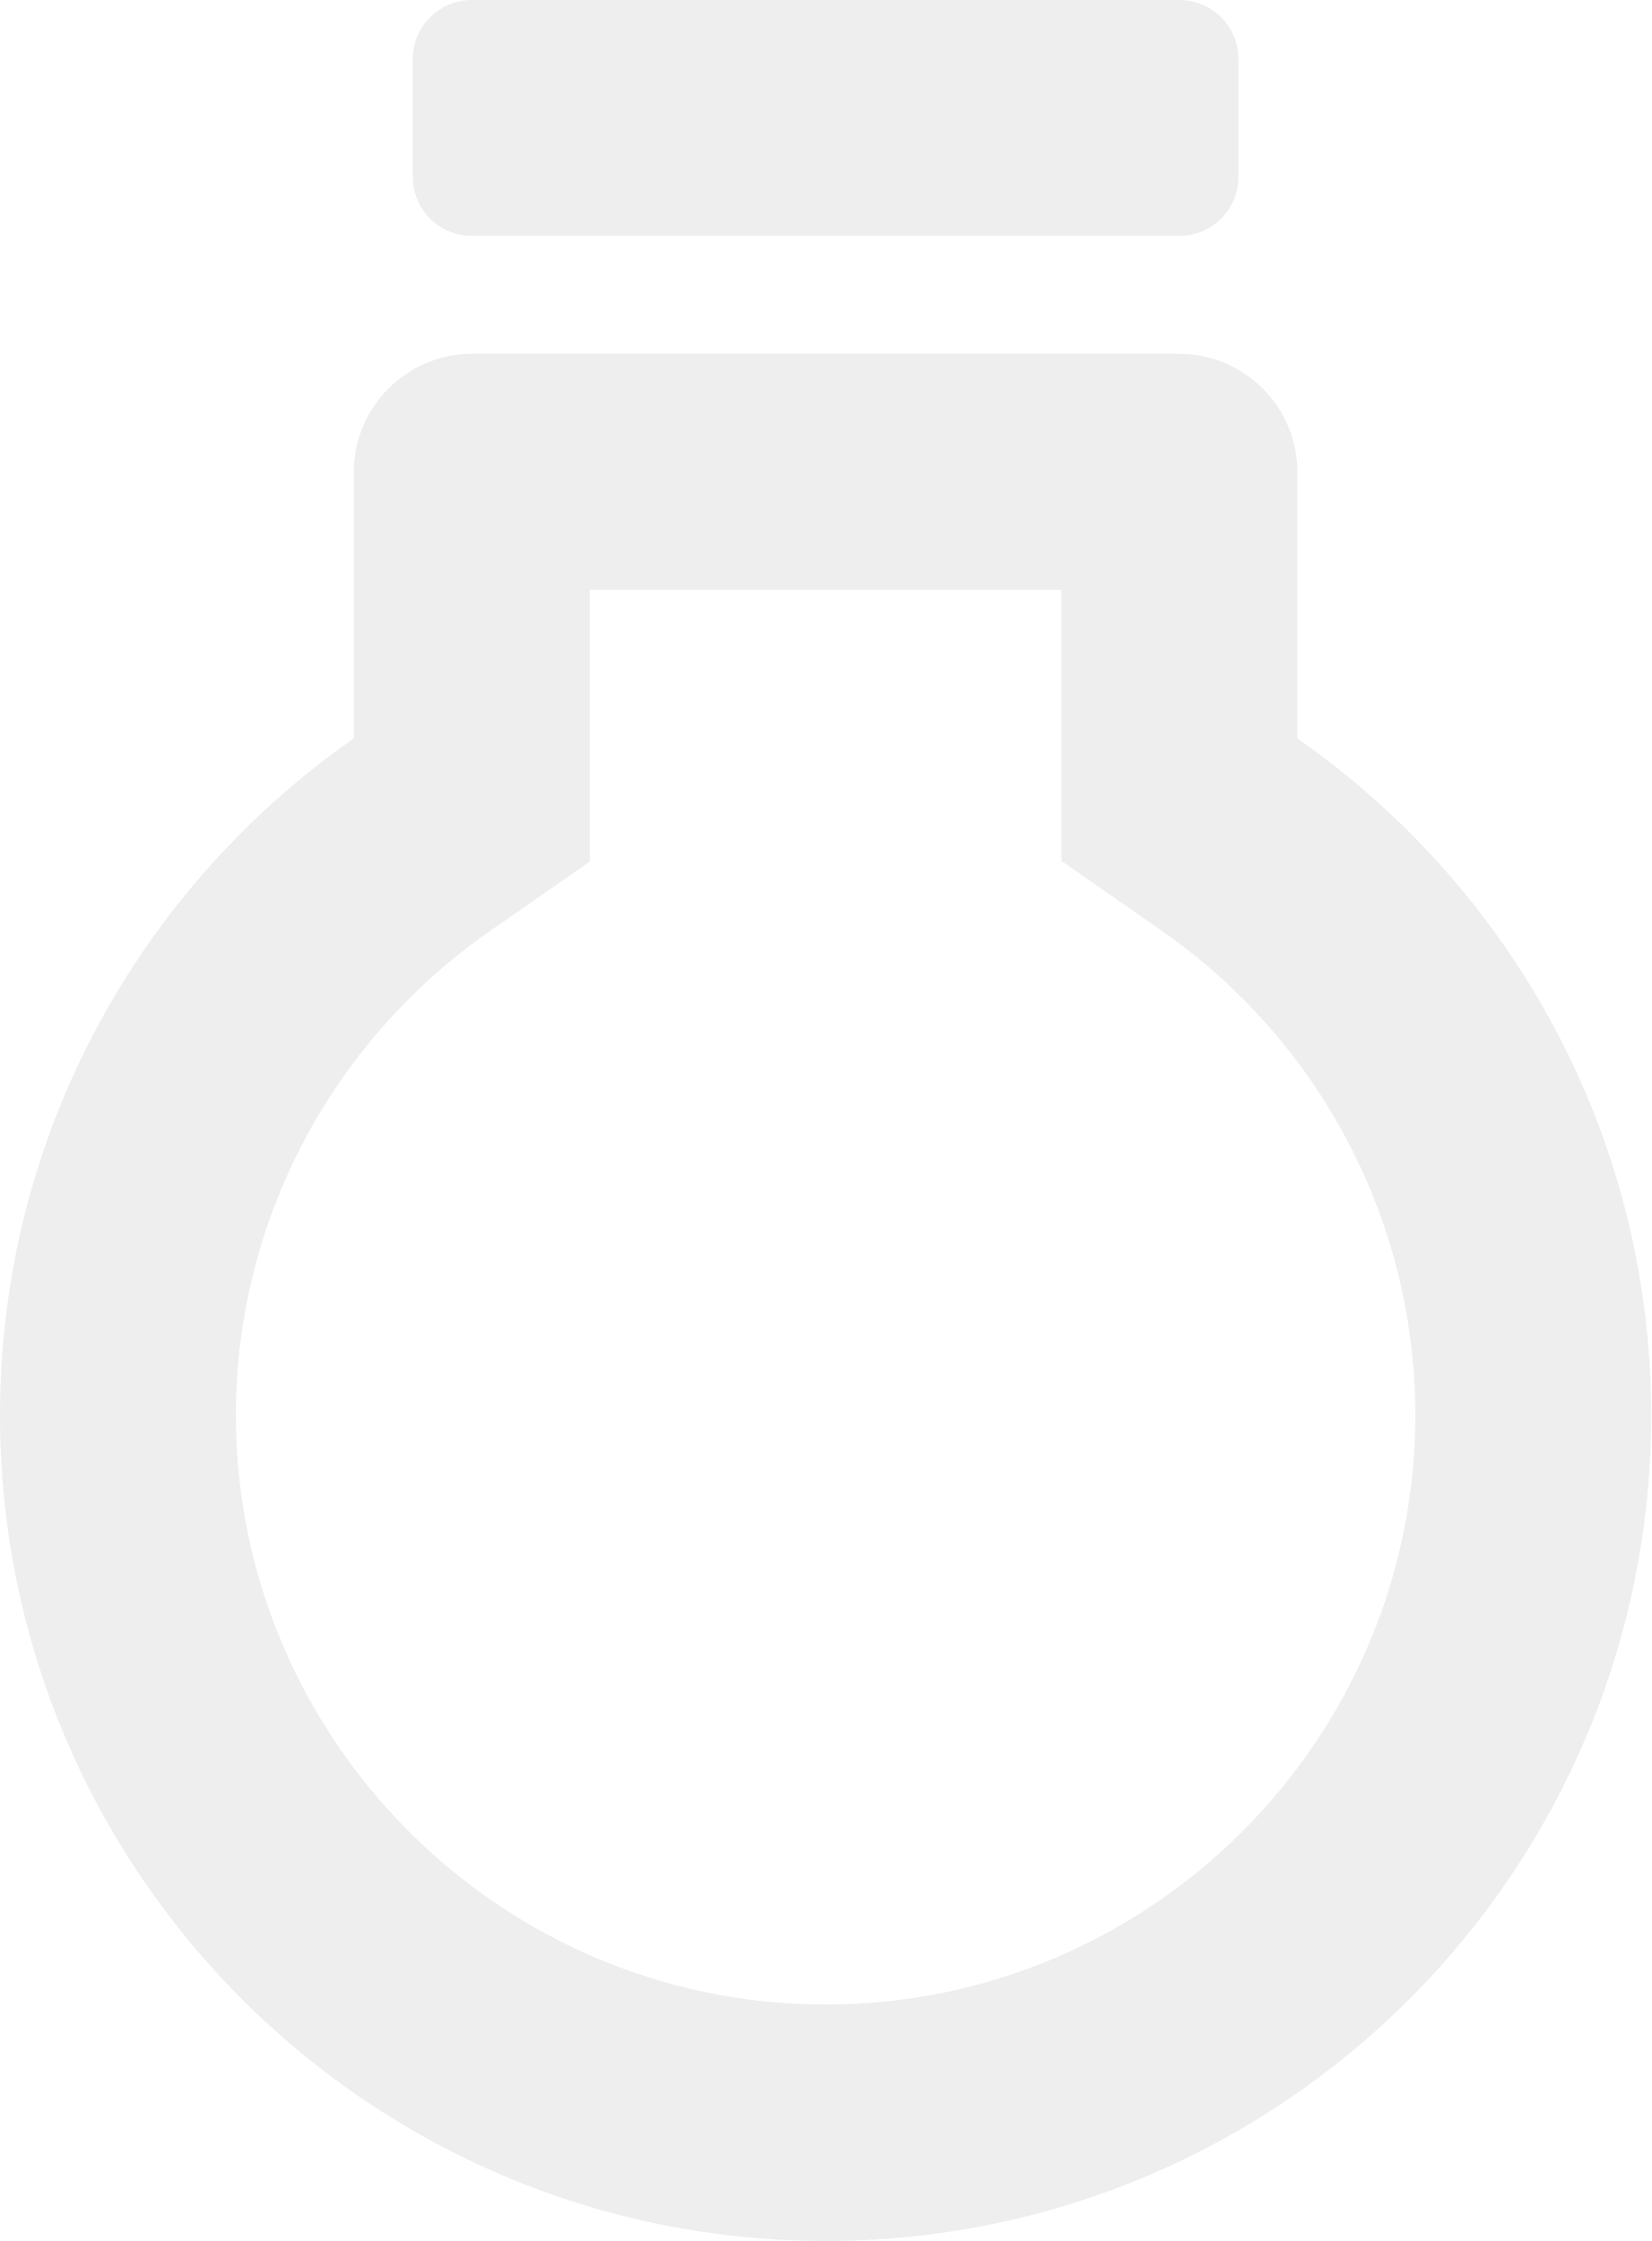
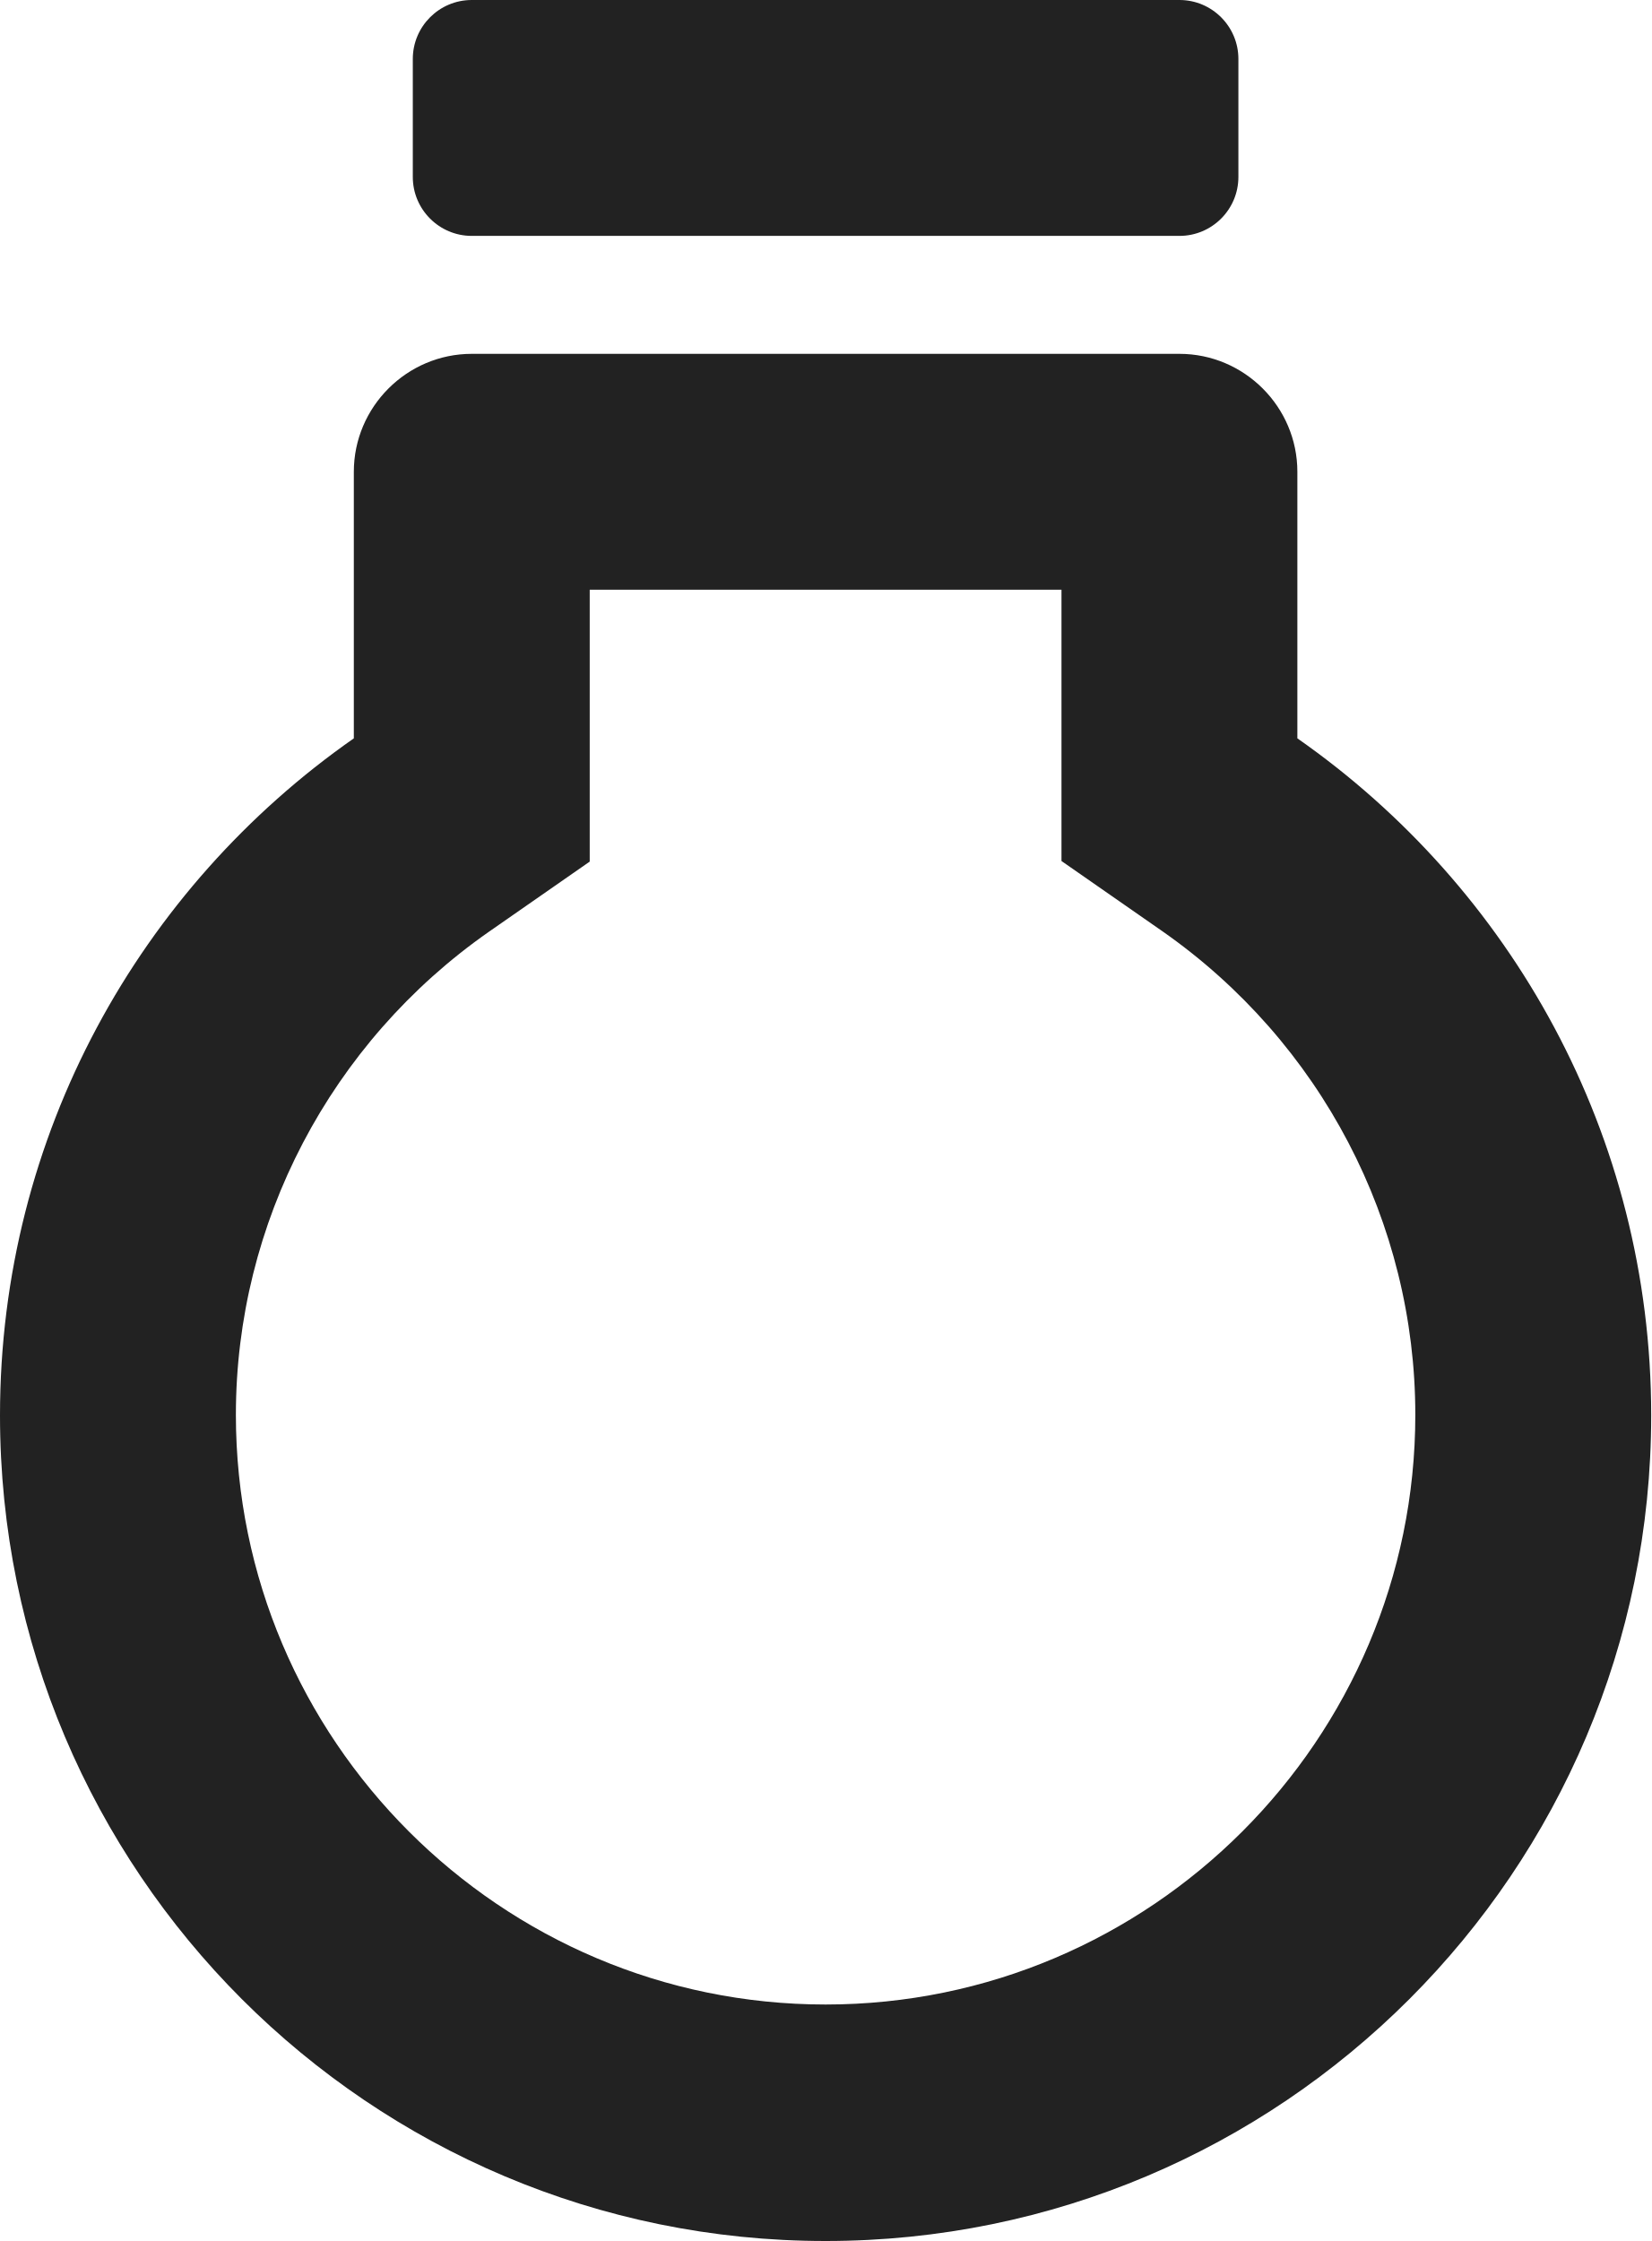
<svg xmlns="http://www.w3.org/2000/svg" width="28px" height="38px" viewBox="0 0 28 38" version="1.1">
  <g id="Page-1" stroke="none" stroke-width="1" fill="none" fill-rule="evenodd">
-     <g id="ic_lightbulb_outline_48px" fill="#EEEEEE" fill-rule="nonzero">
+     <g id="ic_lightbulb_outline_48px" fill="#222222" fill-rule="nonzero">
      <path d="M8,34 L20,34 C20.552,34 21,34.448 21,35 L21,37 C21,37.552 20.552,38 20,38 L8,38 C7.448,38 7,37.552 7,37 L7,35 C7,34.448 7.448,34 8,34 Z M14,0 C6.27,0 0,6.27 0,14 C0,18.76 2.38,22.95 6,25.48 L6,30 C6,31.1 6.9,32 8,32 L20,32 C21.1,32 22,31.1 22,30 L22,25.48 C25.62,22.95 28,18.76 28,14 C28,6.27 21.73,0 14,0 Z M19.71,22.2 L18,23.39 L18,28 L10,28 L10,23.4 L8.29,22.21 C5.6,20.33 4,17.27 4,14.01 C4,8.5 8.49,4.01 14,4.01 C19.51,4.01 24,8.5 24,14.01 C24,17.26 22.4,20.32 19.71,22.2 Z" id="Shape" transform="translate(14, 19) rotate(-180) translate(-14, -19) " />
    </g>
  </g>
</svg>
